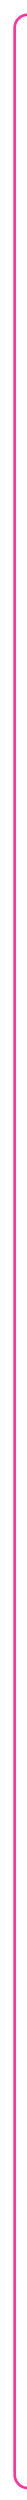
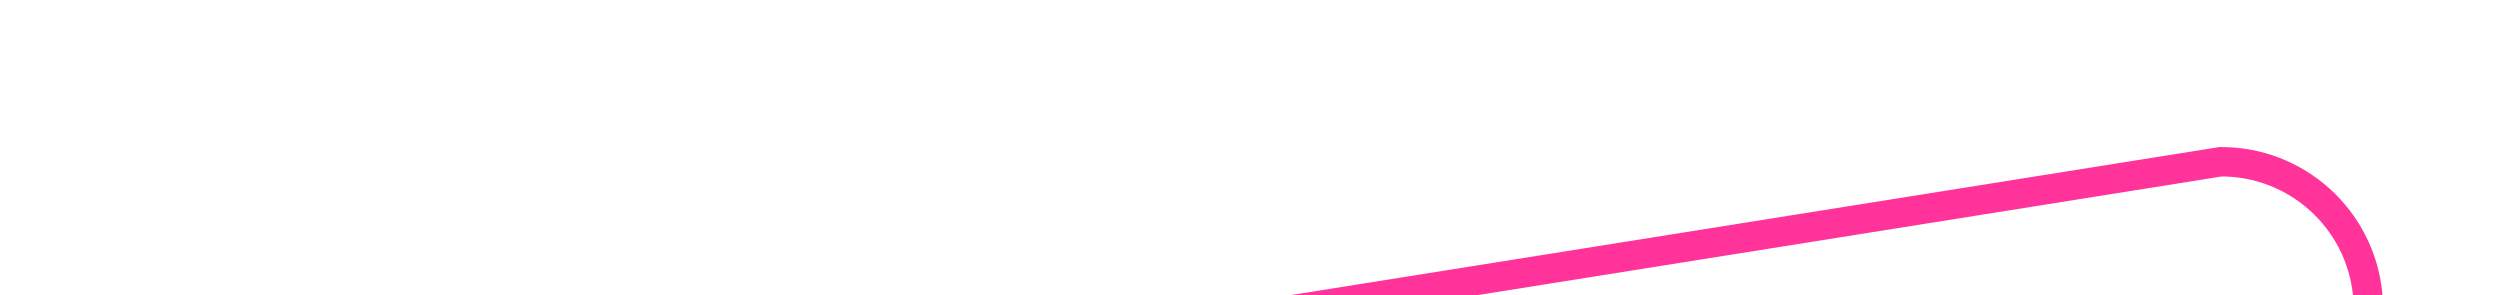
- <svg xmlns="http://www.w3.org/2000/svg" version="1.1" width="10px" height="938px" preserveAspectRatio="xMidYMin meet" viewBox="4106 2315  8 938">
-   <path d="M 4237 3248.5  L 4115 3248.5  A 5 5 0 0 1 4110.5 3243.5 L 4110.5 2325  A 5 5 0 0 1 4115.5 2320.5 L 4159 2320.5  A 5 5 0 0 1 4164.5 2325.5 L 4164.5 2331  " stroke-width="1" stroke="#ff3399" fill="none" />
-   <path d="M 4235 3245.5  A 3 3 0 0 0 4232 3248.5 A 3 3 0 0 0 4235 3251.5 A 3 3 0 0 0 4238 3248.5 A 3 3 0 0 0 4235 3245.5 Z " fill-rule="nonzero" fill="#ff3399" stroke="none" />
+ <svg xmlns="http://www.w3.org/2000/svg" version="1.1" width="85px" height="10px" preserveAspectRatio="xMinYMid meet" viewBox="4158 2316  85 8">
+   <path d="M 4238.5 3247  L 4238.5 2325  A 5 5 0 0 0 4233.5 2320.5 L 4164.5 2331.5  " stroke-width="1" stroke="#ff3399" fill="none" />
+   <path d="M 4238.5 3242  A 3 3 0 0 0 4235.5 3245 A 3 3 0 0 0 4238.5 3248 A 3 3 0 0 0 4241.5 3245 A 3 3 0 0 0 4238.5 3242 Z " fill-rule="nonzero" fill="#ff3399" stroke="none" />
</svg>
